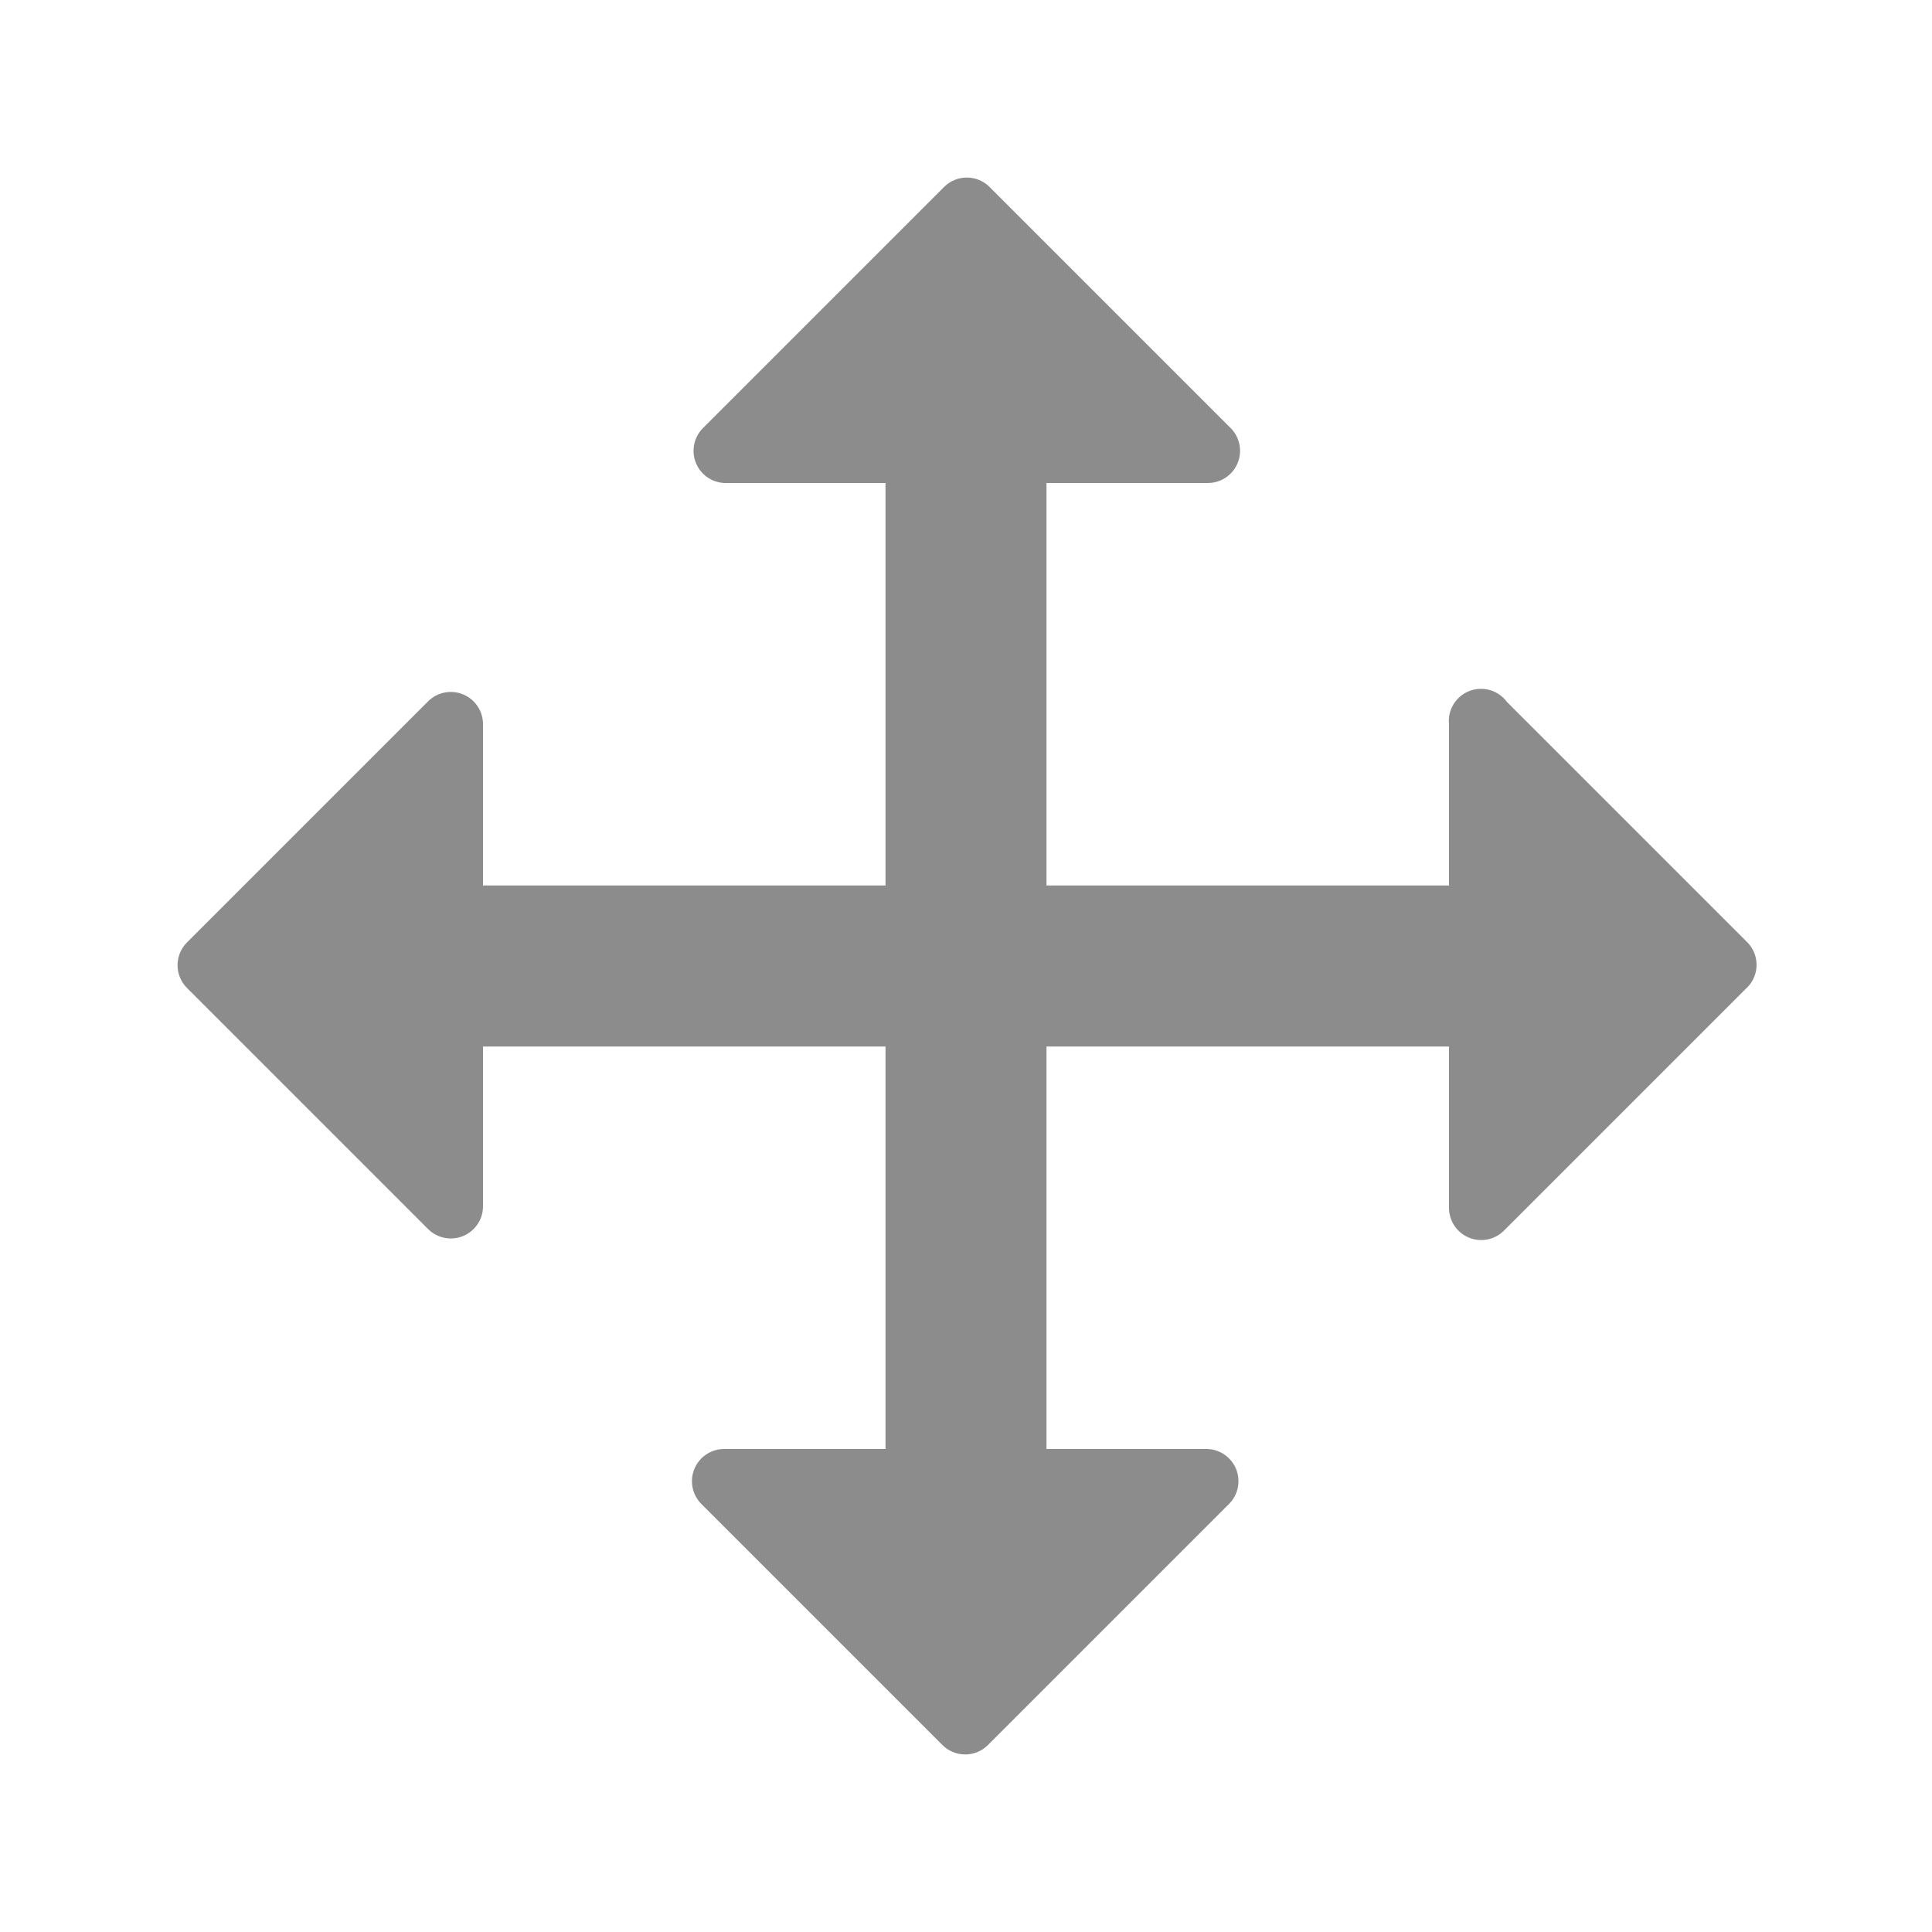
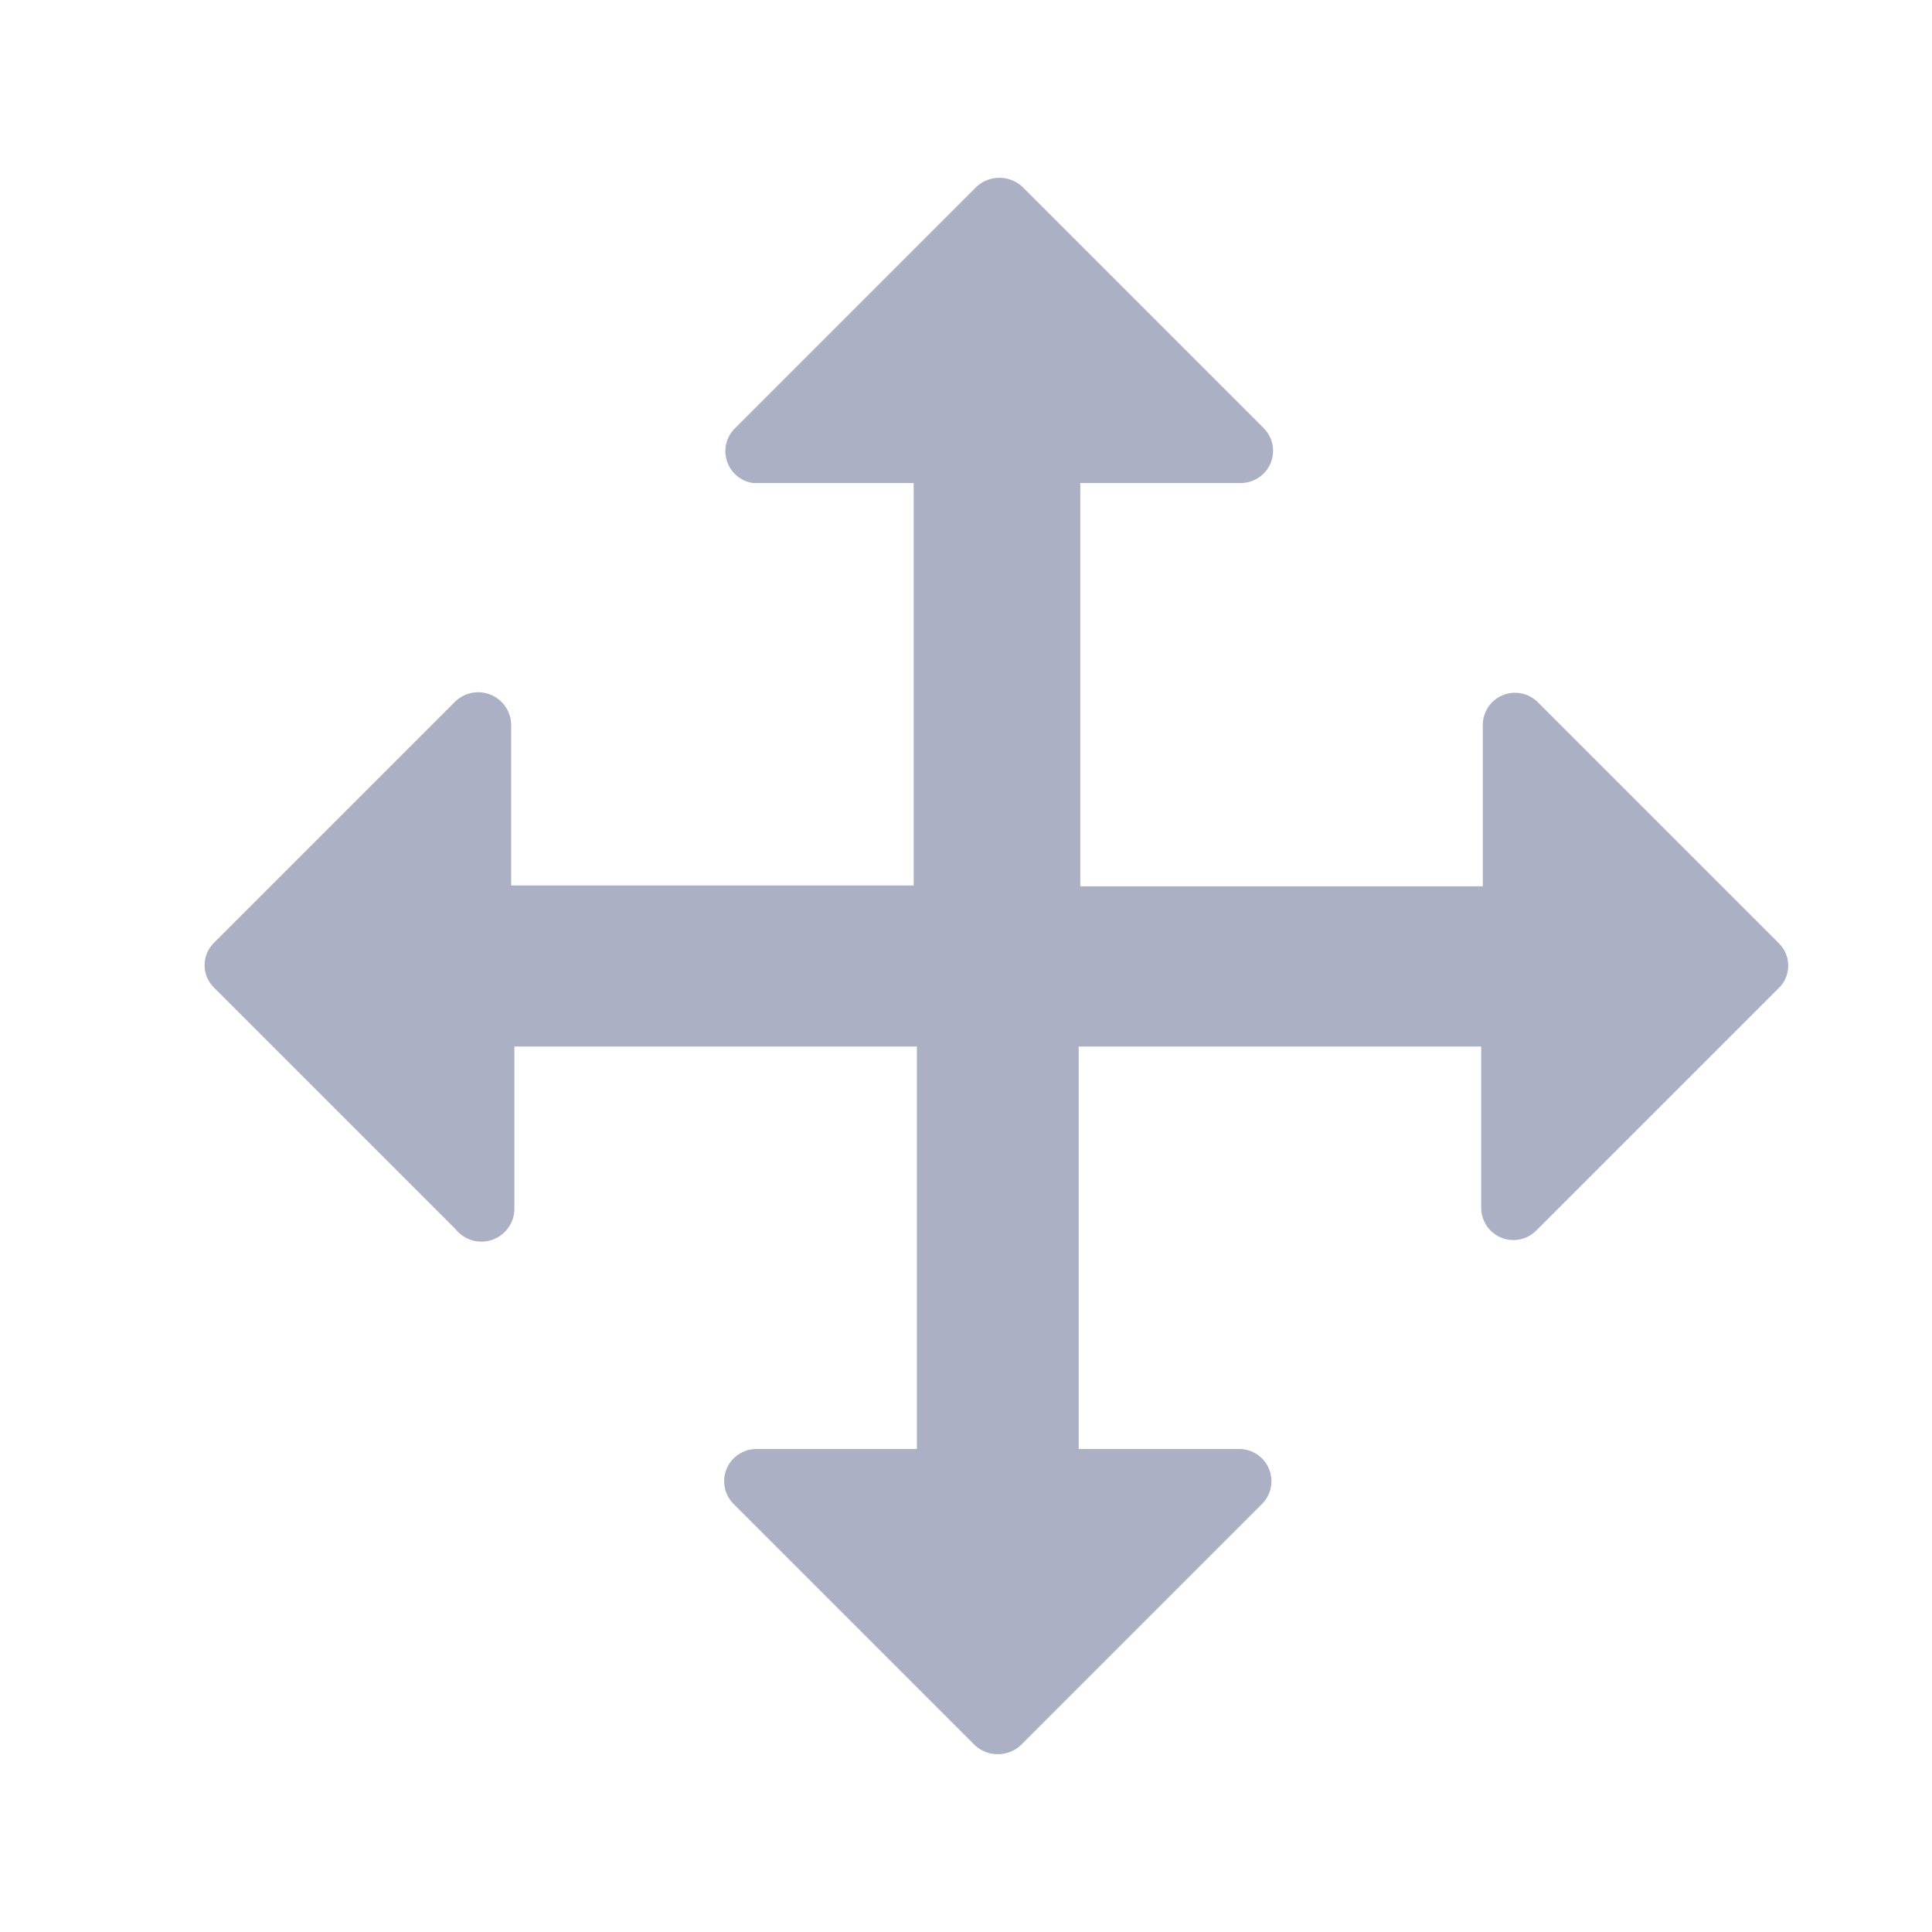
- <svg xmlns="http://www.w3.org/2000/svg" id="icons" viewBox="0 0 24 24">
+ <svg xmlns="http://www.w3.org/2000/svg" id="icon" viewBox="0 0 24 24">
  <defs>
-     <style>.cls-1{fill:#8c8c8c;}</style>
+     <style>.cls-1{fill:#abb0c4;}</style>
  </defs>
-   <path class="cls-1" d="M21.72,11.72l-3-3A.4.4,0,0,0,18,9v2H13V6h2a.4.4,0,0,0,.29-.68l-3-3a.4.4,0,0,0-.56,0l-3,3A.4.4,0,0,0,9,6h2v5H6V9a.4.4,0,0,0-.68-.29l-3,3a.4.4,0,0,0,0,.56l3,3A.4.4,0,0,0,6,15V13h5v5H9a.4.4,0,0,0-.29.68l3,3a.4.4,0,0,0,.56,0l3-3A.4.4,0,0,0,15,18H13V13h5v2a.4.4,0,0,0,.68.29l3-3A.4.4,0,0,0,21.72,11.72Z" />
+   <path class="cls-1" d="M22.1,11.72l-3-3a.4.4,0,0,0-.68.29v2h-5V6h2a.4.4,0,0,0,.28-.68l-3-3a.42.42,0,0,0-.57,0l-3,3A.4.4,0,0,0,9.35,6h2v5h-5V9a.41.41,0,0,0-.69-.29l-3,3a.39.39,0,0,0,0,.56l3,3A.41.41,0,0,0,6.39,15V13h5v5h-2a.4.4,0,0,0-.28.68l3,3a.42.42,0,0,0,.57,0l3-3a.4.4,0,0,0-.28-.68h-2V13h5v2a.4.4,0,0,0,.68.29l3-3A.39.39,0,0,0,22.1,11.72Z" />
</svg>
